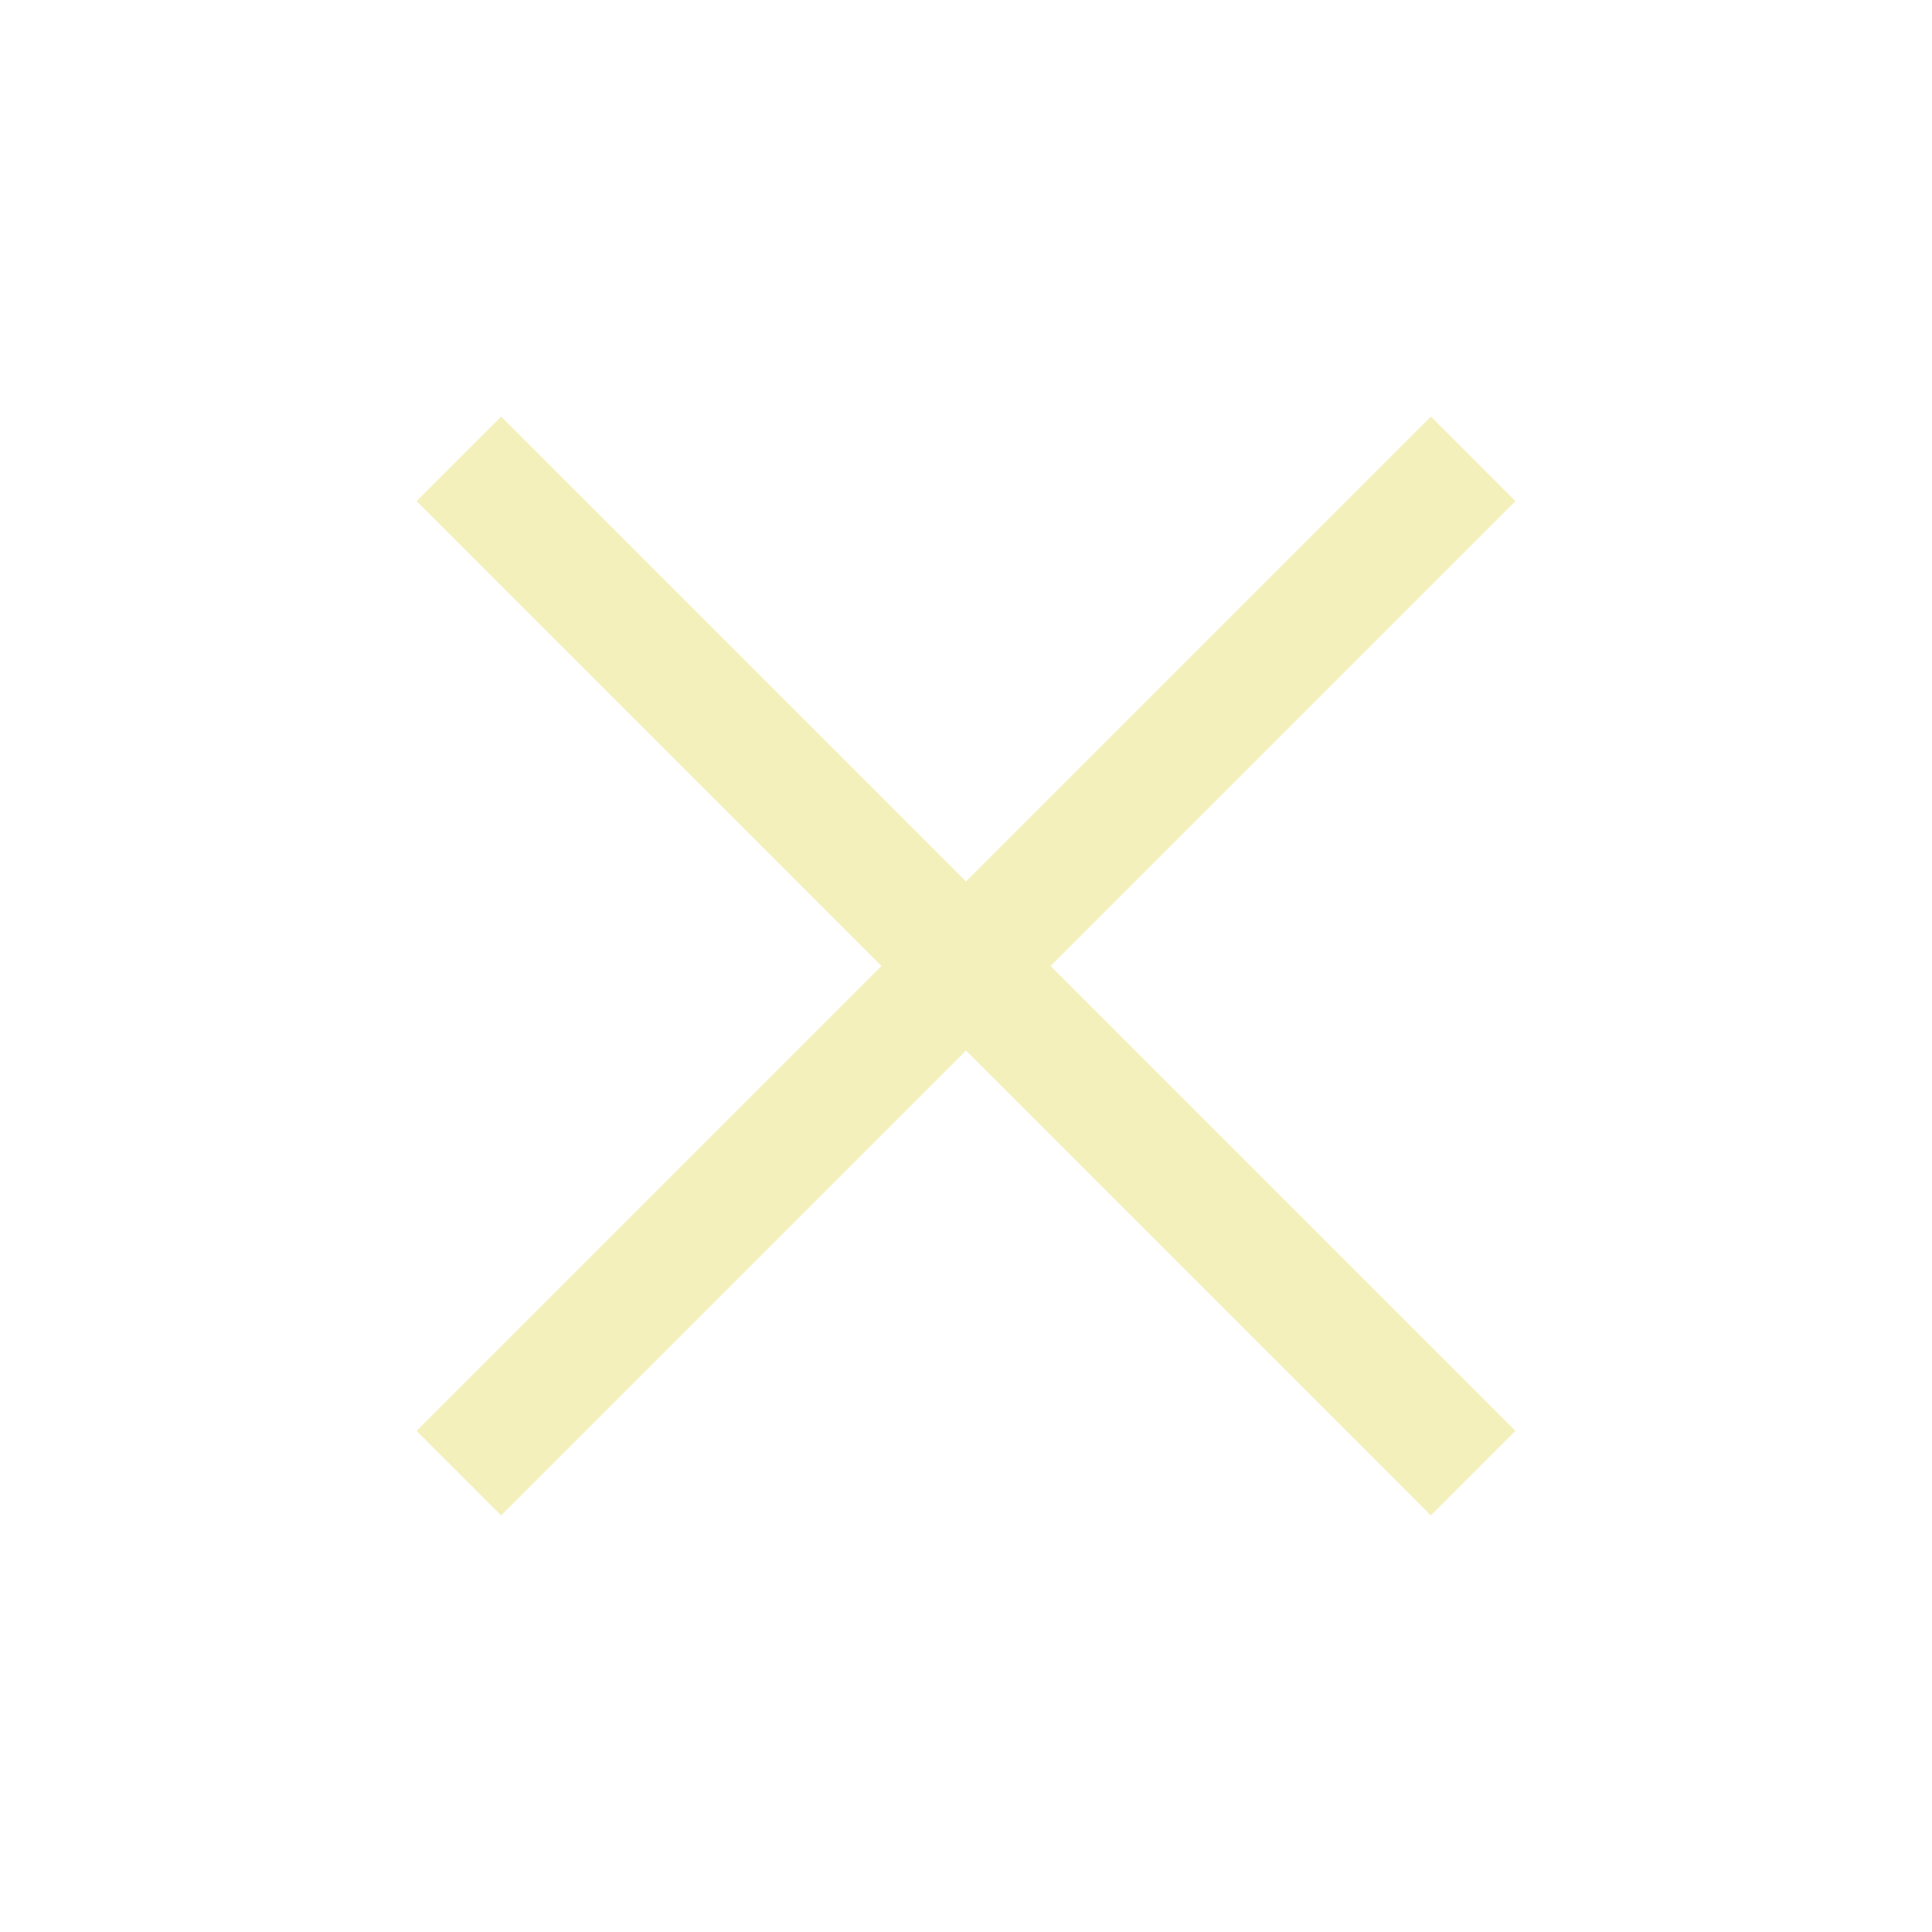
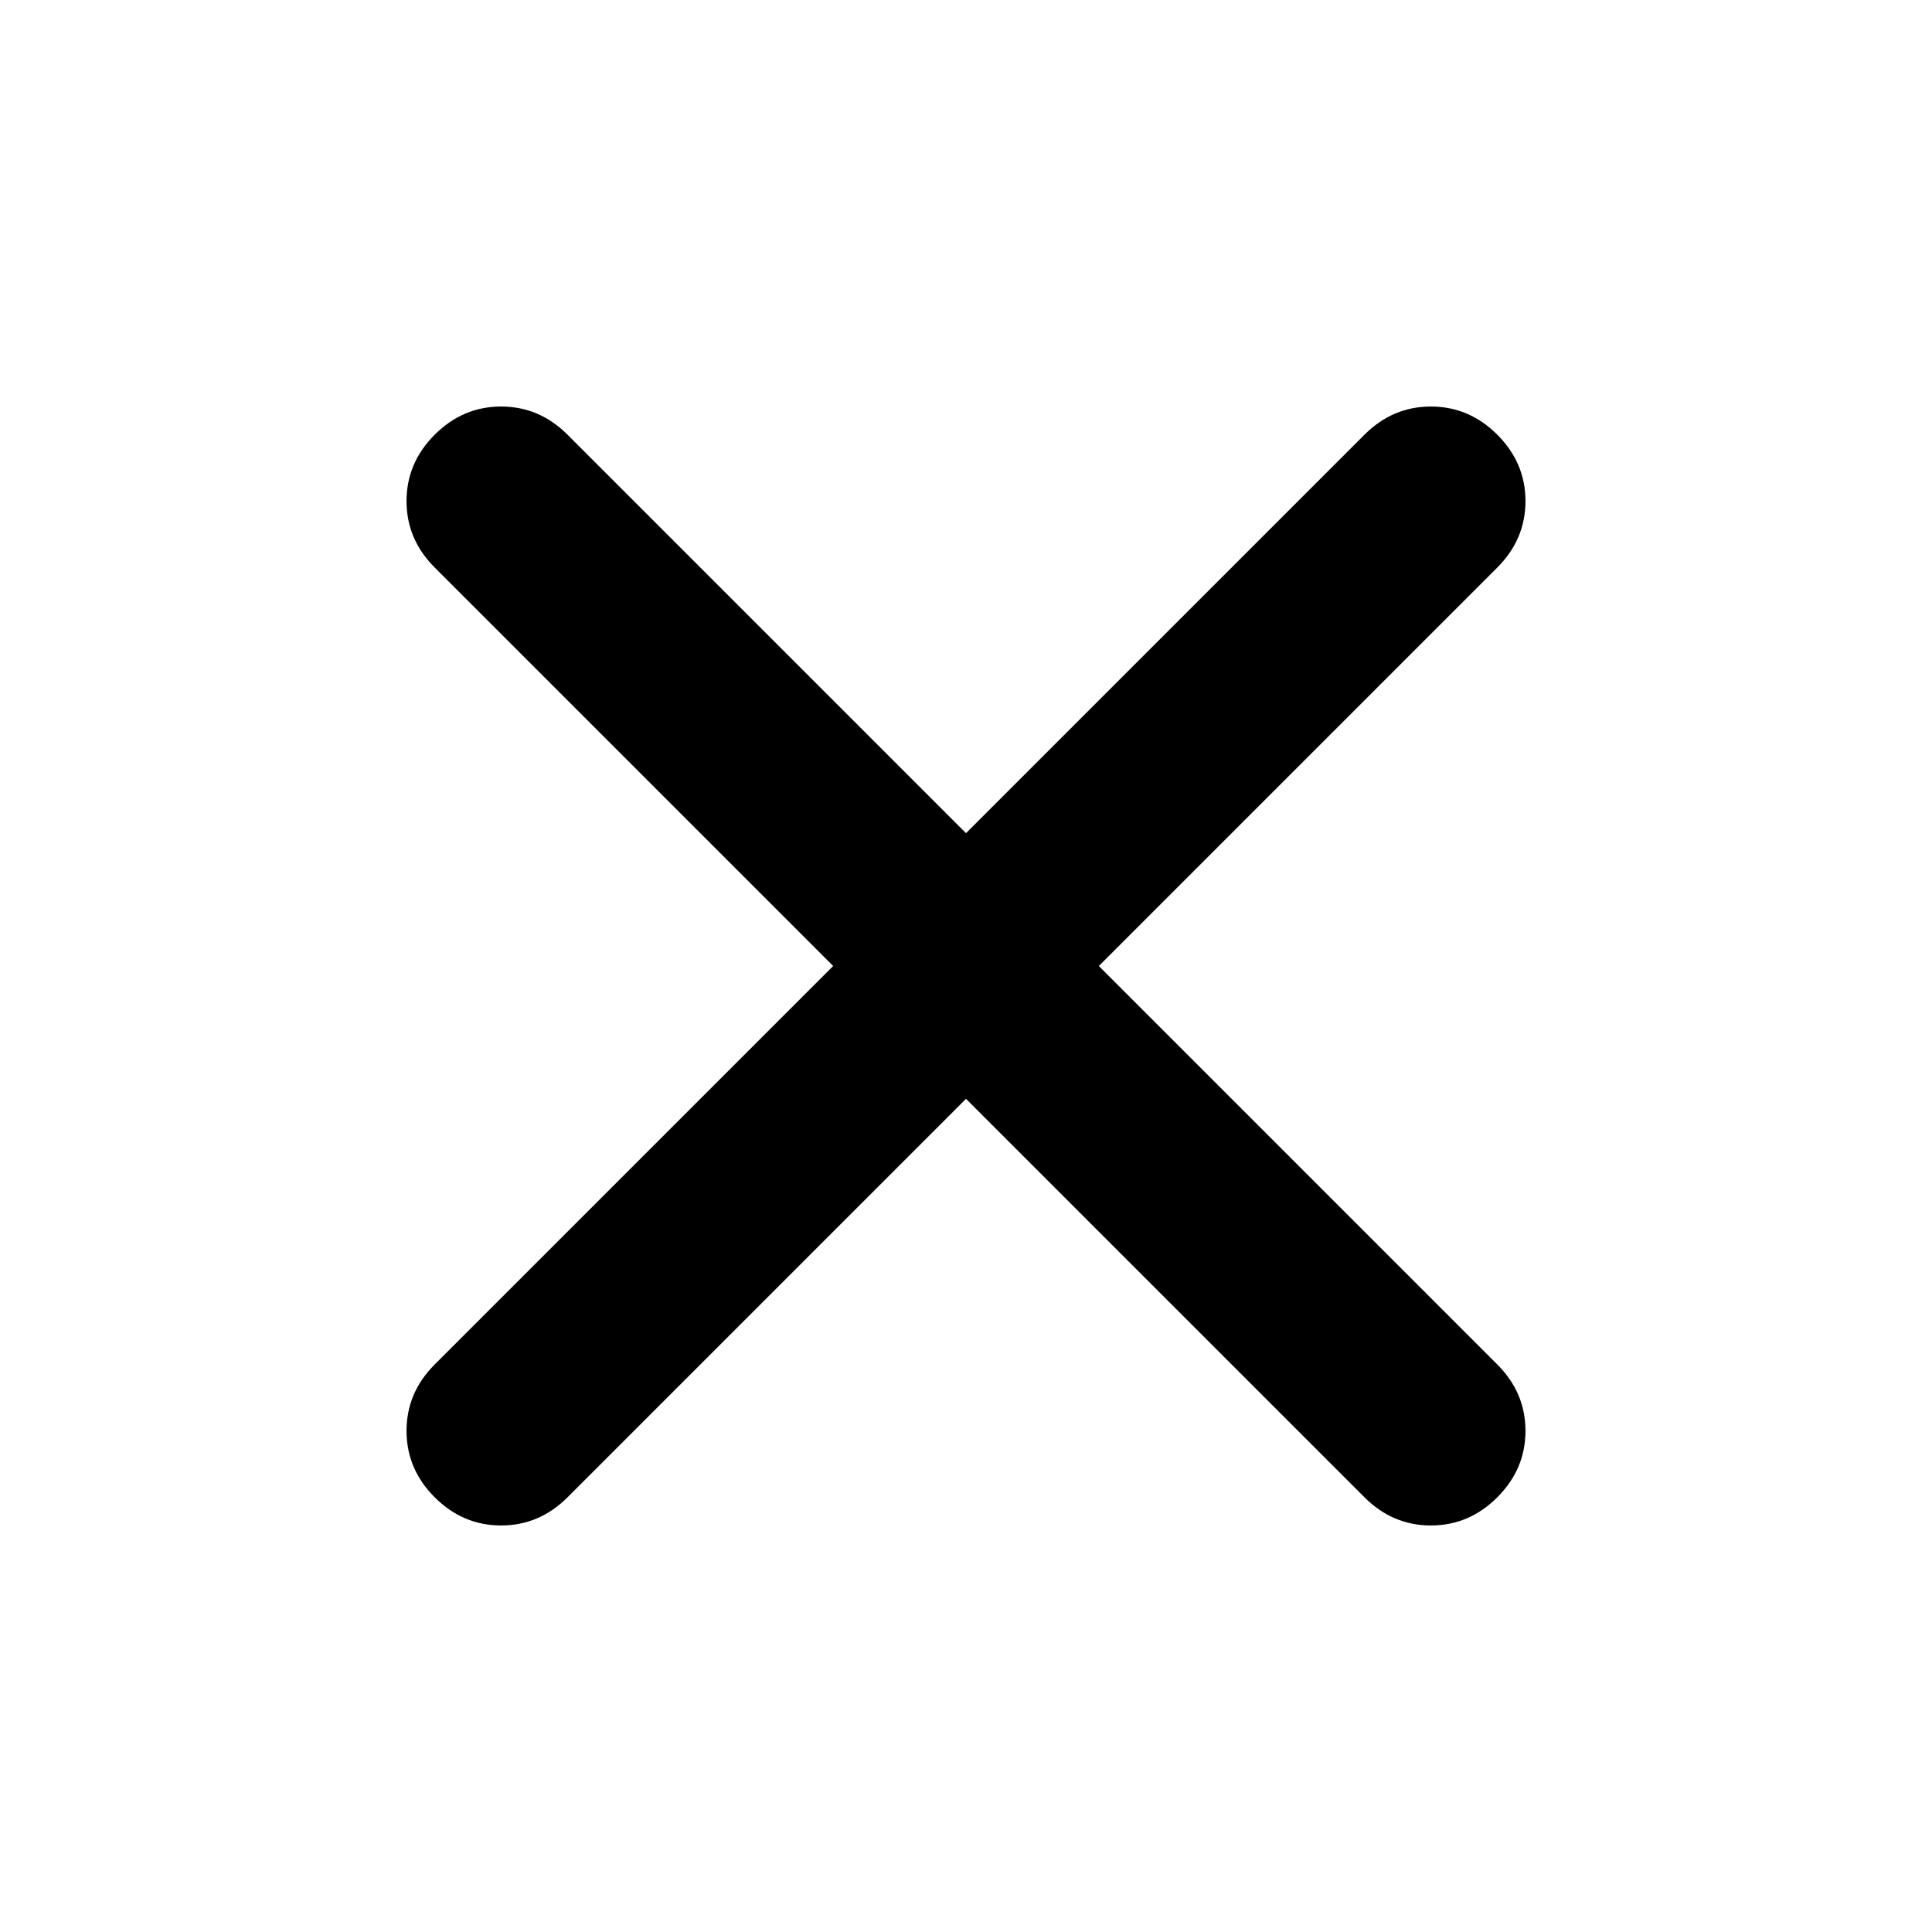
<svg xmlns="http://www.w3.org/2000/svg" height="48" viewBox="0 96 960 960" width="48">
-   <path d="m249 849-42-42 231-231-231-231 42-42 231 231 231-231 42 42-231 231 231 231-42 42-231-231-231 231Z" fill="#f4f0bb" />
+   <path d="M480 642 282 840q-14 14-33 14t-33-14q-14-14-14-33t14-33l198-198-198-198q-14-14-14-33t14-33q14-14 33-14t33 14l198 198 198-198q14-14 33-14t33 14q14 14 14 33t-14 33L546 576l198 198q14 14 14 33t-14 33q-14 14-33 14t-33-14L480 642Z" />
</svg>
